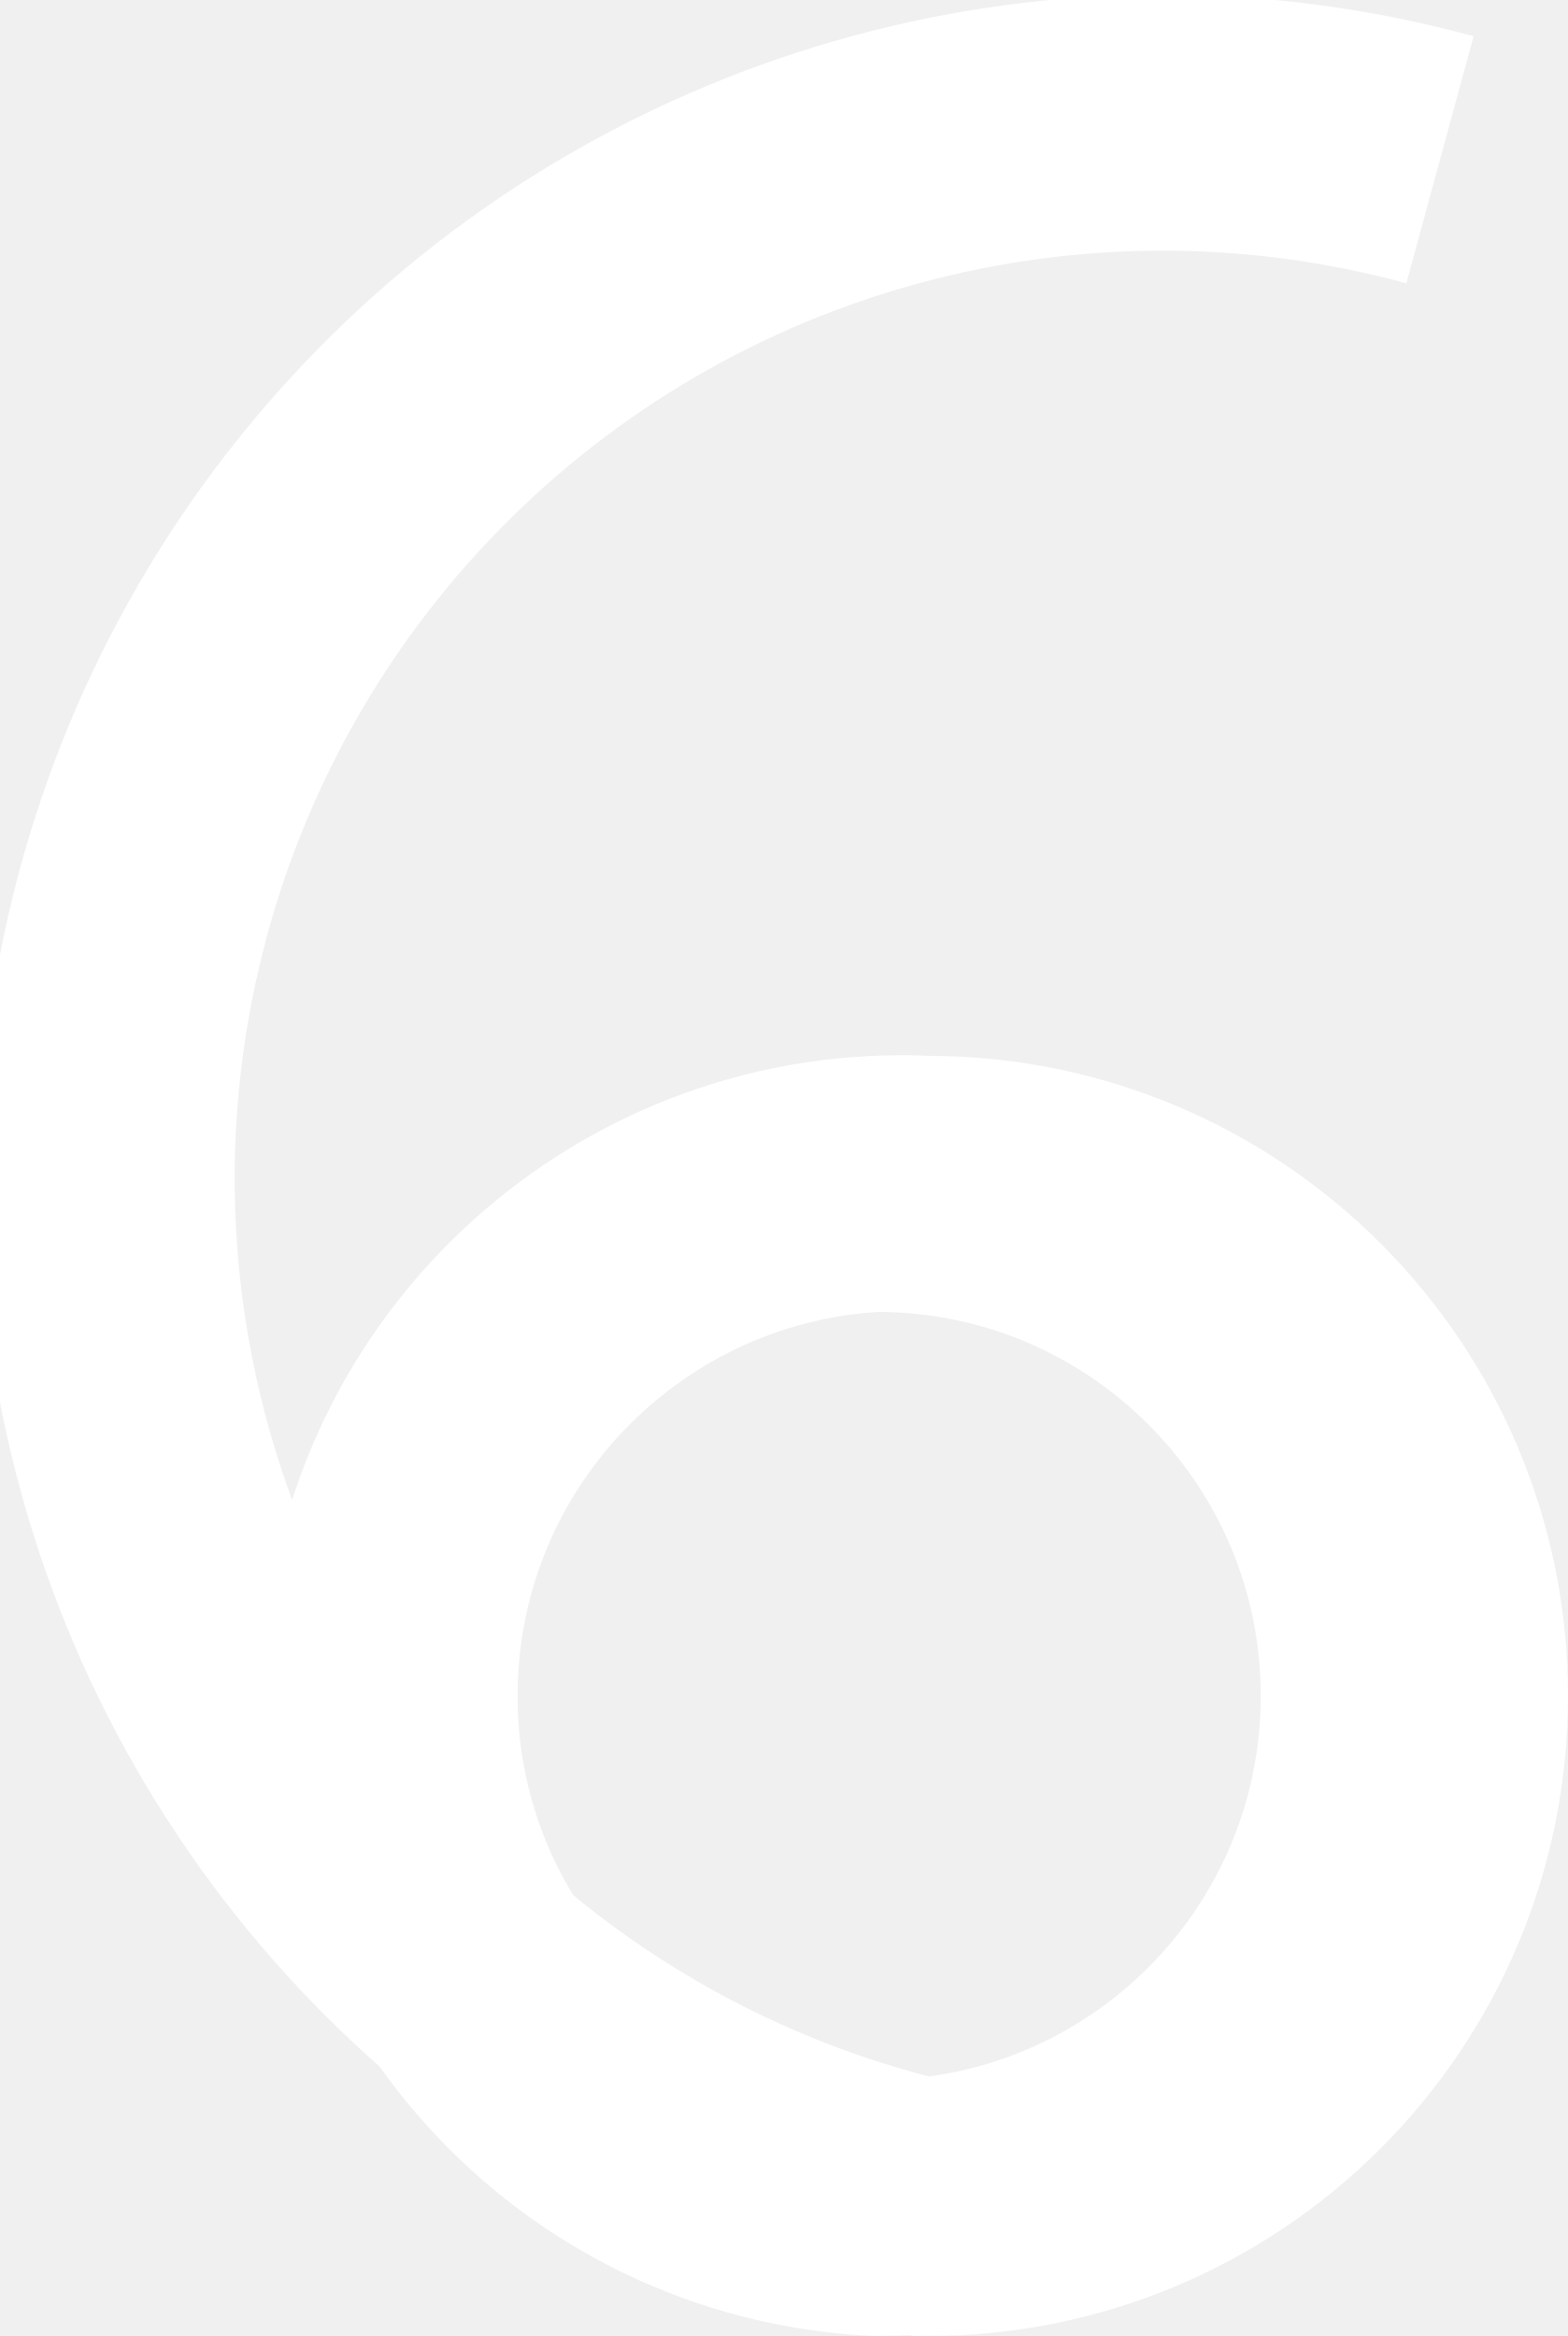
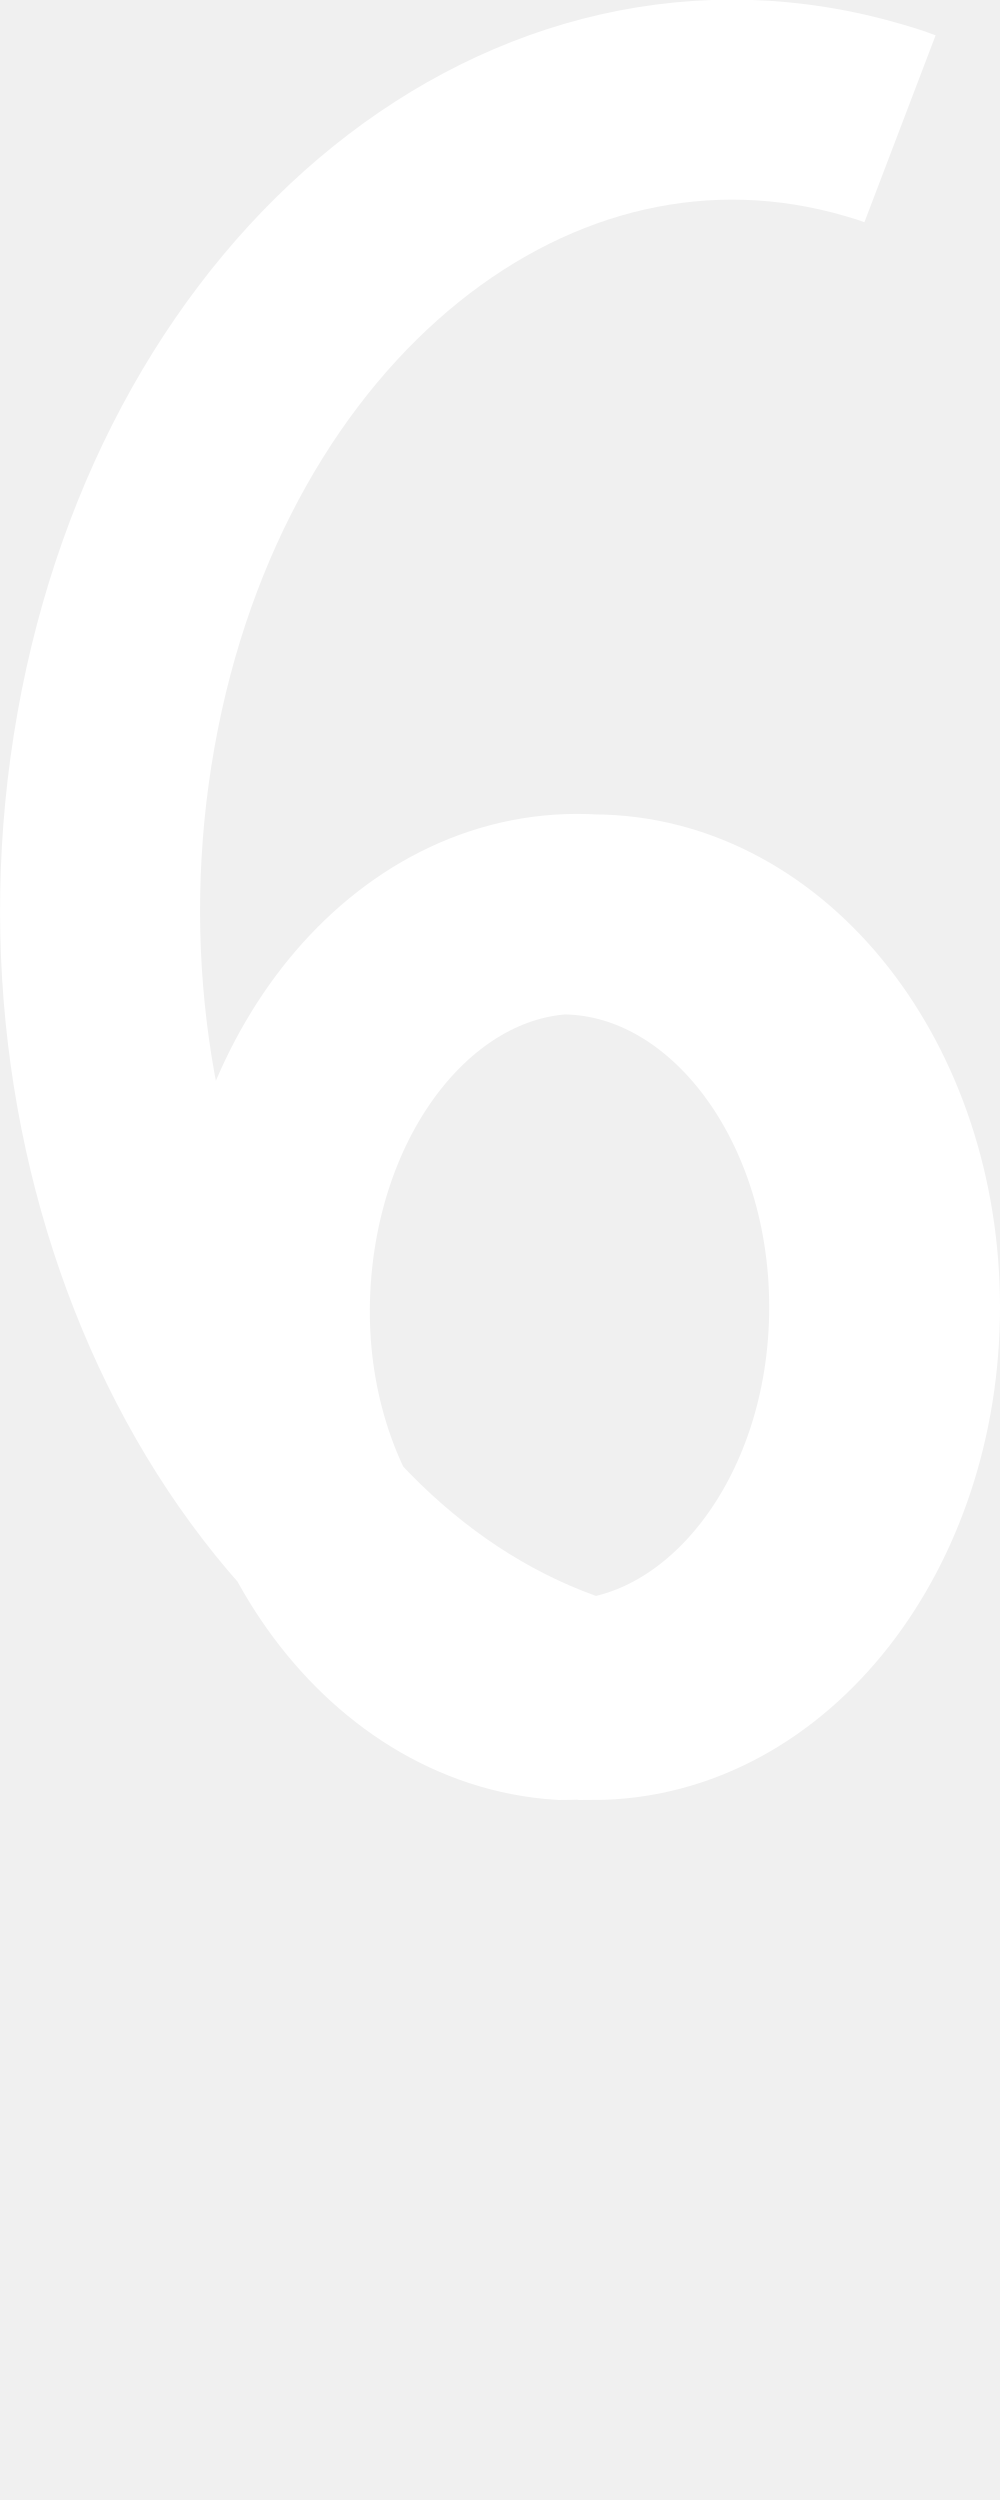
- <svg xmlns="http://www.w3.org/2000/svg" id="Layer_1" data-name="Layer 1" viewBox="0 0 30.62 45.62">
+ <svg xmlns="http://www.w3.org/2000/svg" id="Layer_1" data-name="Layer 1" viewBox="0 0 25 62.5">
  <defs>
-     <style>.cls-1{fill:none;stroke:#fff;stroke-width:5px;}</style>
+     <style>.cls-1,.cls-2{fill:none;}.cls-2{stroke:#fff;stroke-width:5px;}</style>
  </defs>
-   <path class="cls-1" d="M30,40a10,10,0,0,1,0,20,10,10,0,0,1,1-20,10,10,0,0,1,0,20A20.62,20.62,0,1,1,41,20" transform="translate(-12.88 -16.88)" />
+   <rect class="cls-1" x="2.5" y="2.5" width="20" height="20" />
+   <rect class="cls-1" x="2.5" y="42.5" width="20" height="20" />
+   <path class="cls-2" d="M11.55,20.36c4.24,0,7.68,4.39,7.68,9.82S15.79,40,11.55,40C7.31,39.73,4,35.11,4.26,29.69s3.82-9.6,8.06-9.33c4.24,0,7.68,4.39,7.68,9.82S16.56,40,12.32,40C3.79,37.51-1.54,26.66.4,15.75S10.83-2,19.36.51c.21.06.43.13.64.21" transform="translate(2.5 2.5)" />
</svg>
